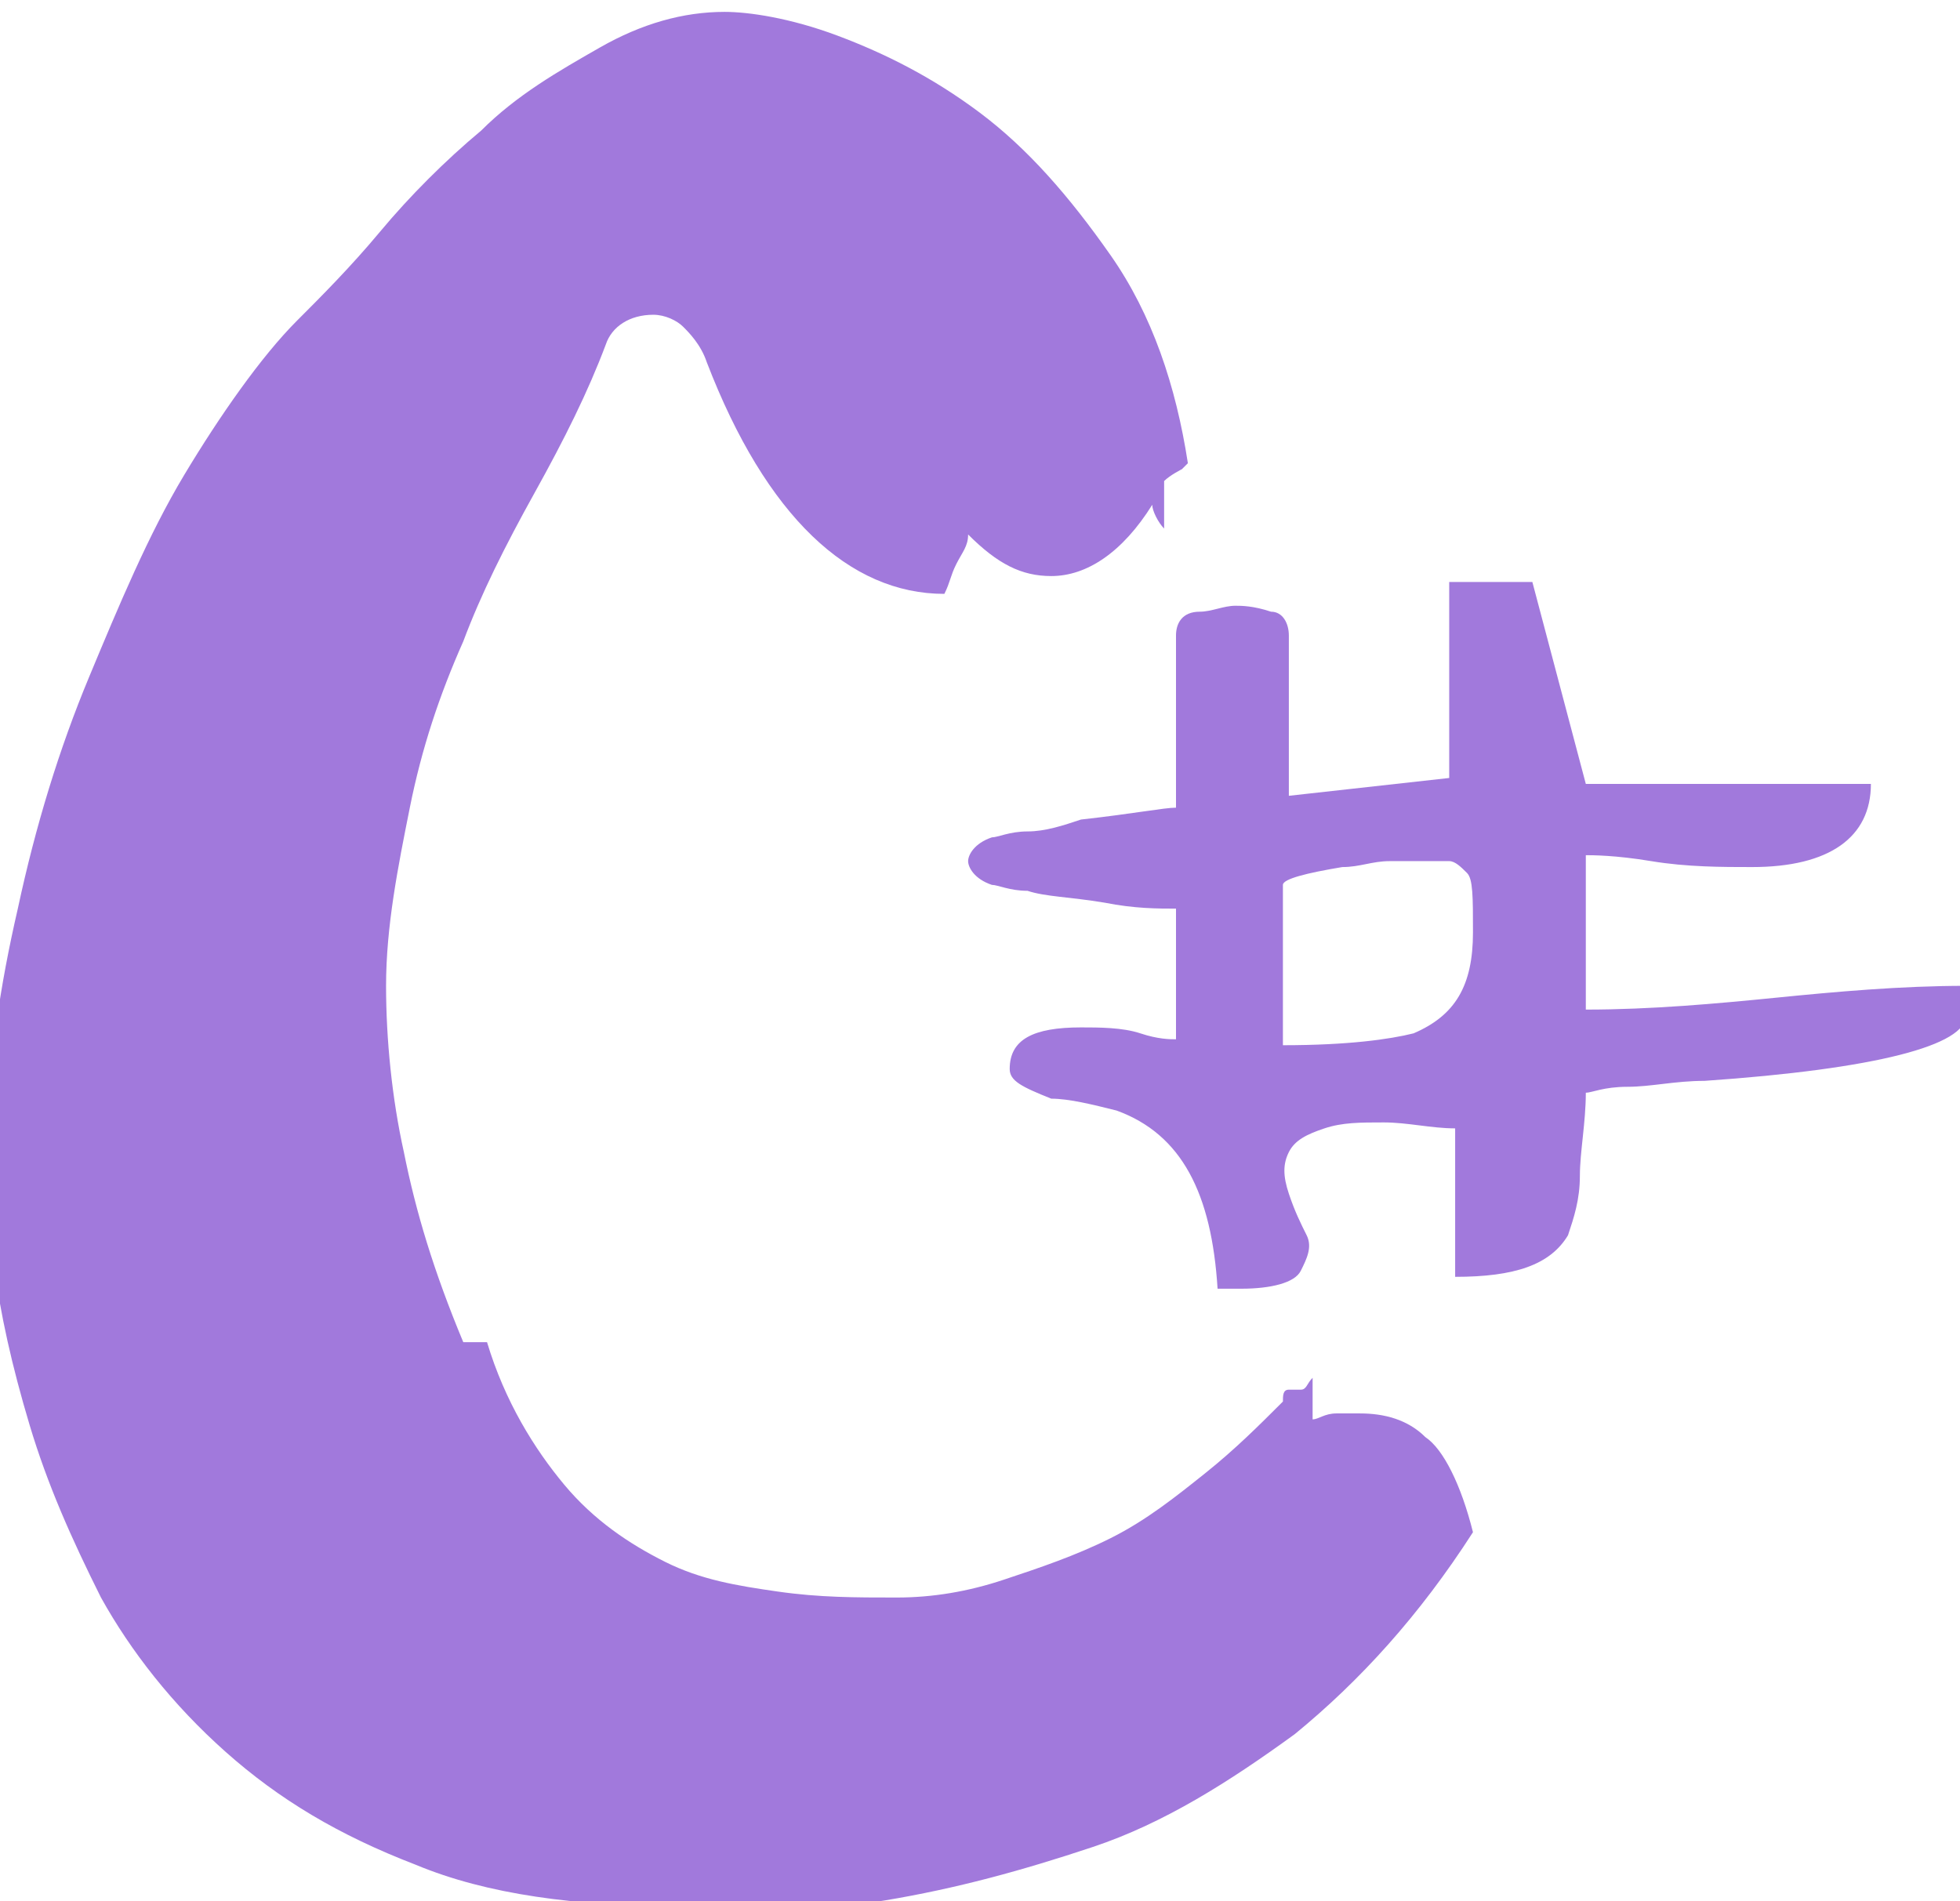
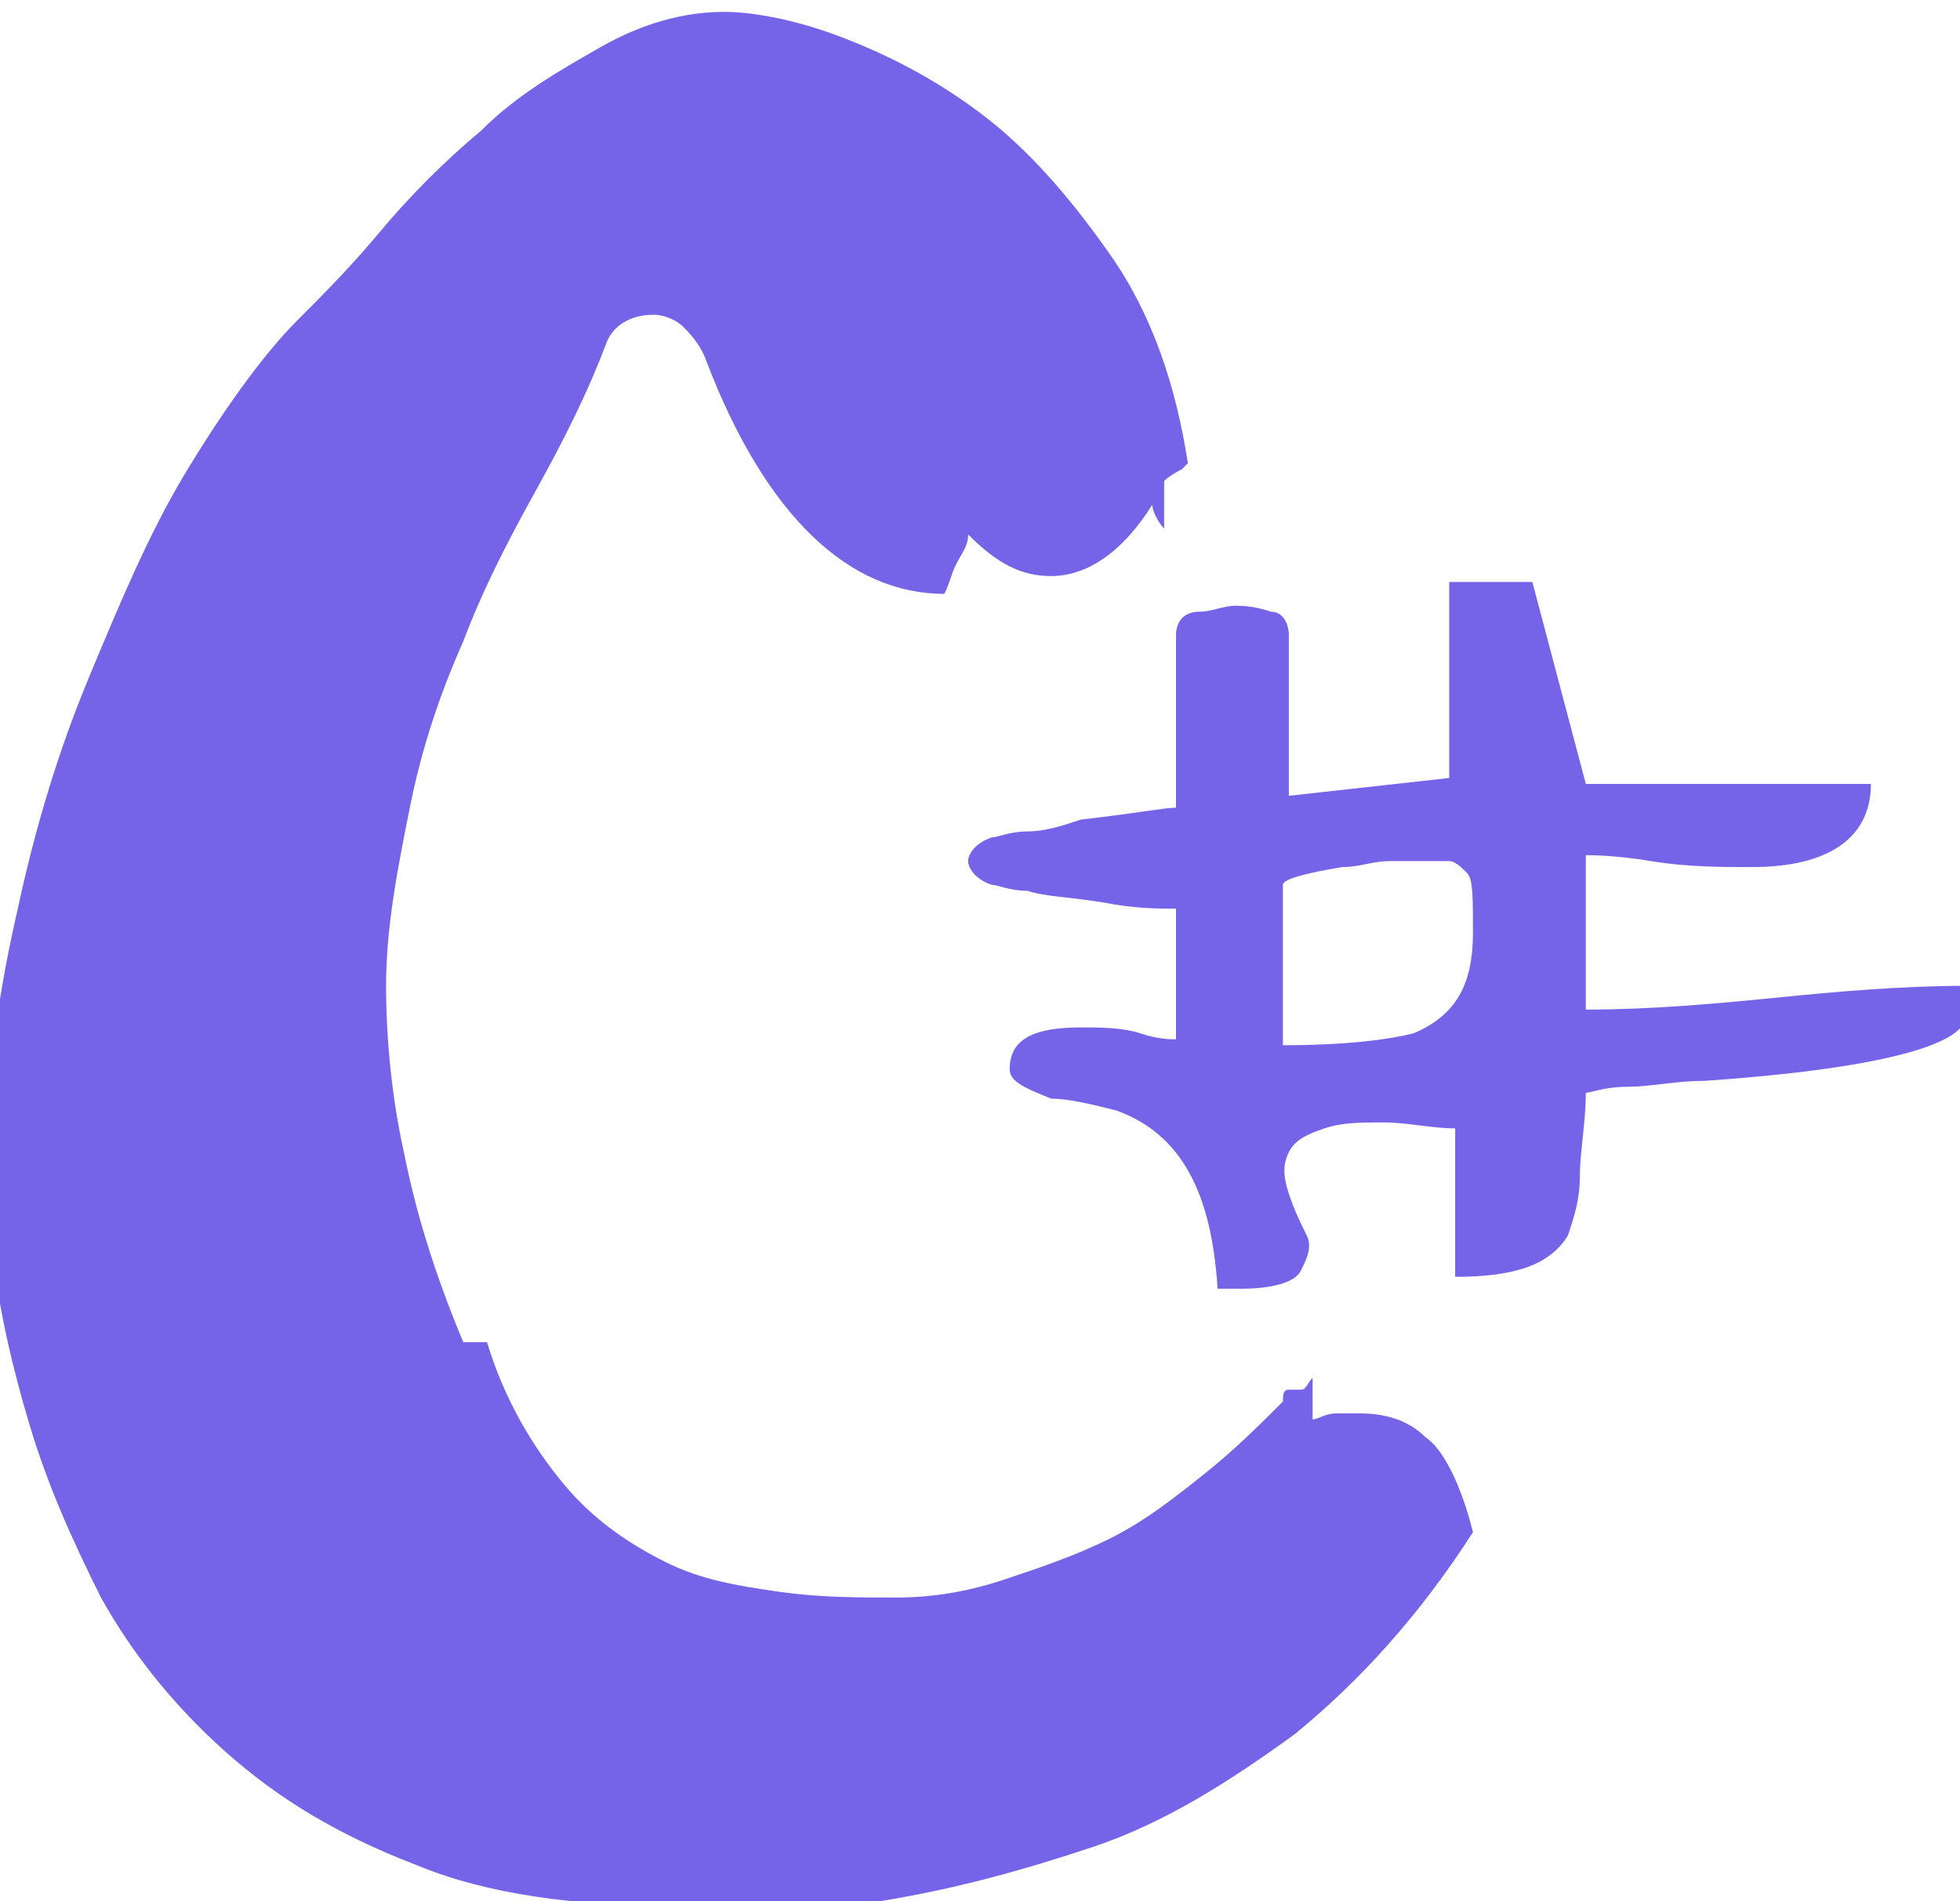
<svg xmlns="http://www.w3.org/2000/svg" version="1.1" id="Layer_1" x="0px" y="0px" viewBox="0 0 33 32" style="enable-background:new 0 0 33 32;" xml:space="preserve">
  <style type="text/css">
- 	.st0{fill:#A179DC;}
+ 	.st0{fill:#7564E8;}
</style>
  <g>
-     <path class="st0" d="M17,18c0-0.5,0.4-0.7,1.2-0.7c0.3,0,0.7,0,1,0.1c0.3,0.1,0.5,0.1,0.6,0.1v-2.2c-0.3,0-0.7,0-1.2-0.1   c-0.6-0.1-1-0.1-1.3-0.2c-0.3,0-0.5-0.1-0.6-0.1c-0.3-0.1-0.4-0.3-0.4-0.4c0-0.1,0.1-0.3,0.4-0.4c0.1,0,0.3-0.1,0.6-0.1   s0.6-0.1,0.9-0.2c0.9-0.1,1.4-0.2,1.6-0.2v-2.9c0-0.2,0.1-0.4,0.4-0.4c0.2,0,0.4-0.1,0.6-0.1c0.1,0,0.3,0,0.6,0.1   c0.2,0,0.3,0.2,0.3,0.4v2.7l2.7-0.3V9.8h1.4l0.9,3.4h4.8c0,0.9-0.7,1.4-2,1.4c-0.5,0-1.1,0-1.7-0.1c-0.6-0.1-1-0.1-1.1-0.1v2.6   c1.1,0,2.2-0.1,3.2-0.2c1-0.1,2.1-0.2,3.2-0.2v0.5c0,0.5-1.5,0.9-4.4,1.1c-0.5,0-0.9,0.1-1.3,0.1c-0.4,0-0.6,0.1-0.7,0.1   c0,0.5-0.1,1-0.1,1.4c0,0.4-0.1,0.7-0.2,1c-0.3,0.5-0.9,0.7-1.9,0.7v-2.5c-0.4,0-0.8-0.1-1.2-0.1s-0.7,0-1,0.1   c-0.3,0.1-0.5,0.2-0.6,0.4c-0.1,0.2-0.1,0.4,0,0.7c0.1,0.3,0.2,0.5,0.3,0.7c0.1,0.2,0,0.4-0.1,0.6c-0.1,0.2-0.5,0.3-1,0.3h-0.2   c-0.1,0-0.2,0-0.2,0c-0.1-1.6-0.6-2.6-1.7-3c-0.4-0.1-0.8-0.2-1.1-0.2C17.2,18.3,17,18.2,17,18z M24.7,14.7   c-0.1-0.1-0.2-0.2-0.3-0.2c-0.1,0-0.2,0-0.4,0s-0.4,0-0.6,0c-0.3,0-0.5,0.1-0.8,0.1c-0.6,0.1-1,0.2-1,0.3v2.7   c1.1,0,1.8-0.1,2.2-0.2c0.7-0.3,1-0.8,1-1.7C24.8,15.1,24.8,14.8,24.7,14.7z" />
+     <path class="st0" d="M17,18c0-0.5,0.4-0.7,1.2-0.7c0.3,0,0.7,0,1,0.1s0.5,0.1,0.6,0.1v-2.2c-0.3,0-0.7,0-1.2-0.1   c-0.6-0.1-1-0.1-1.3-0.2c-0.3,0-0.5-0.1-0.6-0.1c-0.3-0.1-0.4-0.3-0.4-0.4c0-0.1,0.1-0.3,0.4-0.4c0.1,0,0.3-0.1,0.6-0.1   s0.6-0.1,0.9-0.2c0.9-0.1,1.4-0.2,1.6-0.2v-2.9c0-0.2,0.1-0.4,0.4-0.4c0.2,0,0.4-0.1,0.6-0.1c0.1,0,0.3,0,0.6,0.1   c0.2,0,0.3,0.2,0.3,0.4v2.7l2.7-0.3V9.8h1.4l0.9,3.4h4.8c0,0.9-0.7,1.4-2,1.4c-0.5,0-1.1,0-1.7-0.1s-1-0.1-1.1-0.1V17   c1.1,0,2.2-0.1,3.2-0.2s2.1-0.2,3.2-0.2v0.5c0,0.5-1.5,0.9-4.4,1.1c-0.5,0-0.9,0.1-1.3,0.1s-0.6,0.1-0.7,0.1c0,0.5-0.1,1-0.1,1.4   s-0.1,0.7-0.2,1c-0.3,0.5-0.9,0.7-1.9,0.7V19c-0.4,0-0.8-0.1-1.2-0.1s-0.7,0-1,0.1s-0.5,0.2-0.6,0.4c-0.1,0.2-0.1,0.4,0,0.7   c0.1,0.3,0.2,0.5,0.3,0.7c0.1,0.2,0,0.4-0.1,0.6s-0.5,0.3-1,0.3h-0.2c-0.1,0-0.2,0-0.2,0c-0.1-1.6-0.6-2.6-1.7-3   c-0.4-0.1-0.8-0.2-1.1-0.2C17.2,18.3,17,18.2,17,18z M24.7,14.7c-0.1-0.1-0.2-0.2-0.3-0.2c-0.1,0-0.2,0-0.4,0s-0.4,0-0.6,0   c-0.3,0-0.5,0.1-0.8,0.1c-0.6,0.1-1,0.2-1,0.3v2.7c1.1,0,1.8-0.1,2.2-0.2c0.7-0.3,1-0.8,1-1.7C24.8,15.1,24.8,14.8,24.7,14.7z" />
  </g>
  <g>
-     <path class="st0" d="M11.5,32.1c-1.8,0-3.3-0.2-4.5-0.7c-1.3-0.5-2.3-1.1-3.2-1.9c-0.9-0.8-1.6-1.7-2.1-2.6c-0.5-1-0.9-1.9-1.2-2.9   c-0.3-1-0.5-1.9-0.6-2.7c-0.1-0.9-0.1-1.5-0.1-2.1c0-1.3,0.2-2.6,0.5-3.9c0.3-1.4,0.7-2.7,1.2-3.9s1-2.4,1.6-3.4S4.4,6,5,5.4   C5.4,5,5.9,4.5,6.4,3.9s1.1-1.2,1.7-1.7c0.6-0.6,1.3-1,2-1.4c0.7-0.4,1.4-0.6,2.1-0.6c0.4,0,1.1,0.1,1.9,0.4   c0.8,0.3,1.6,0.7,2.4,1.3c0.8,0.6,1.5,1.4,2.2,2.4c0.7,1,1.1,2.2,1.3,3.5c0,0-0.1,0.1-0.1,0.1S19.7,8,19.6,8.1c0,0.4,0,0.6,0,0.8   c-0.1-0.1-0.2-0.3-0.2-0.4c-0.5,0.8-1.1,1.2-1.7,1.2c-0.5,0-0.9-0.2-1.4-0.7c0,0.2-0.1,0.3-0.2,0.5c-0.1,0.2-0.1,0.3-0.2,0.5   c-1.6,0-3-1.3-4-3.9c-0.1-0.3-0.3-0.5-0.4-0.6s-0.3-0.2-0.5-0.2c-0.4,0-0.7,0.2-0.8,0.5C9.9,6.6,9.5,7.4,9,8.3s-0.9,1.7-1.2,2.5   c-0.4,0.9-0.7,1.8-0.9,2.8c-0.2,1-0.4,2-0.4,3c0,0.9,0.1,1.9,0.3,2.8c0.2,1,0.5,2,1,3.2h0.4c0.3,1,0.8,1.8,1.3,2.4   c0.5,0.6,1.1,1,1.7,1.3c0.6,0.3,1.2,0.4,1.9,0.5c0.7,0.1,1.3,0.1,2,0.1c0.6,0,1.2-0.1,1.8-0.3c0.6-0.2,1.2-0.4,1.8-0.7   c0.6-0.3,1.1-0.7,1.6-1.1c0.5-0.4,0.9-0.8,1.3-1.2c0-0.1,0-0.2,0.1-0.2s0.1,0,0.1,0c0,0,0,0,0.1,0c0.1,0,0.1-0.1,0.2-0.2   c0,0.1,0,0.2,0,0.3s0,0.3,0,0.4c0.1,0,0.2-0.1,0.4-0.1c0.1,0,0.3,0,0.4,0c0.4,0,0.8,0.1,1.1,0.4c0.3,0.2,0.6,0.8,0.8,1.6   c-0.9,1.4-1.9,2.5-3,3.4c-1.1,0.8-2.2,1.5-3.4,1.9c-1.2,0.4-2.3,0.7-3.5,0.9S12.6,32.1,11.5,32.1z" />
+     <path class="st0" d="M11.5,32.1c-1.8,0-3.3-0.2-4.5-0.7c-1.3-0.5-2.3-1.1-3.2-1.9s-1.6-1.7-2.1-2.6c-0.5-1-0.9-1.9-1.2-2.9   S0,22.1-0.1,21.3c-0.1-0.9-0.1-1.5-0.1-2.1c0-1.3,0.2-2.6,0.5-3.9c0.3-1.4,0.7-2.7,1.2-3.9S2.5,9,3.1,8S4.4,6,5,5.4   C5.4,5,5.9,4.5,6.4,3.9s1.1-1.2,1.7-1.7c0.6-0.6,1.3-1,2-1.4s1.4-0.6,2.1-0.6c0.4,0,1.1,0.1,1.9,0.4c0.8,0.3,1.6,0.7,2.4,1.3   s1.5,1.4,2.2,2.4s1.1,2.2,1.3,3.5l-0.1,0.1c0,0-0.2,0.1-0.3,0.2c0,0.4,0,0.6,0,0.8c-0.1-0.1-0.2-0.3-0.2-0.4   c-0.5,0.8-1.1,1.2-1.7,1.2c-0.5,0-0.9-0.2-1.4-0.7c0,0.2-0.1,0.3-0.2,0.5S16,9.8,15.9,10c-1.6,0-3-1.3-4-3.9   c-0.1-0.3-0.3-0.5-0.4-0.6S11.2,5.3,11,5.3c-0.4,0-0.7,0.2-0.8,0.5C9.9,6.6,9.5,7.4,9,8.3S8.1,10,7.8,10.8   c-0.4,0.9-0.7,1.8-0.9,2.8c-0.2,1-0.4,2-0.4,3c0,0.9,0.1,1.9,0.3,2.8c0.2,1,0.5,2,1,3.2h0.4c0.3,1,0.8,1.8,1.3,2.4s1.1,1,1.7,1.3   c0.6,0.3,1.2,0.4,1.9,0.5s1.3,0.1,2,0.1c0.6,0,1.2-0.1,1.8-0.3c0.6-0.2,1.2-0.4,1.8-0.7c0.6-0.3,1.1-0.7,1.6-1.1s0.9-0.8,1.3-1.2   c0-0.1,0-0.2,0.1-0.2s0.1,0,0.1,0s0,0,0.1,0s0.1-0.1,0.2-0.2c0,0.1,0,0.2,0,0.3s0,0.3,0,0.4c0.1,0,0.2-0.1,0.4-0.1   c0.1,0,0.3,0,0.4,0c0.4,0,0.8,0.1,1.1,0.4c0.3,0.2,0.6,0.8,0.8,1.6c-0.9,1.4-1.9,2.5-3,3.4c-1.1,0.8-2.2,1.5-3.4,1.9   c-1.2,0.4-2.3,0.7-3.5,0.9S12.6,32.1,11.5,32.1z" />
  </g>
</svg>
